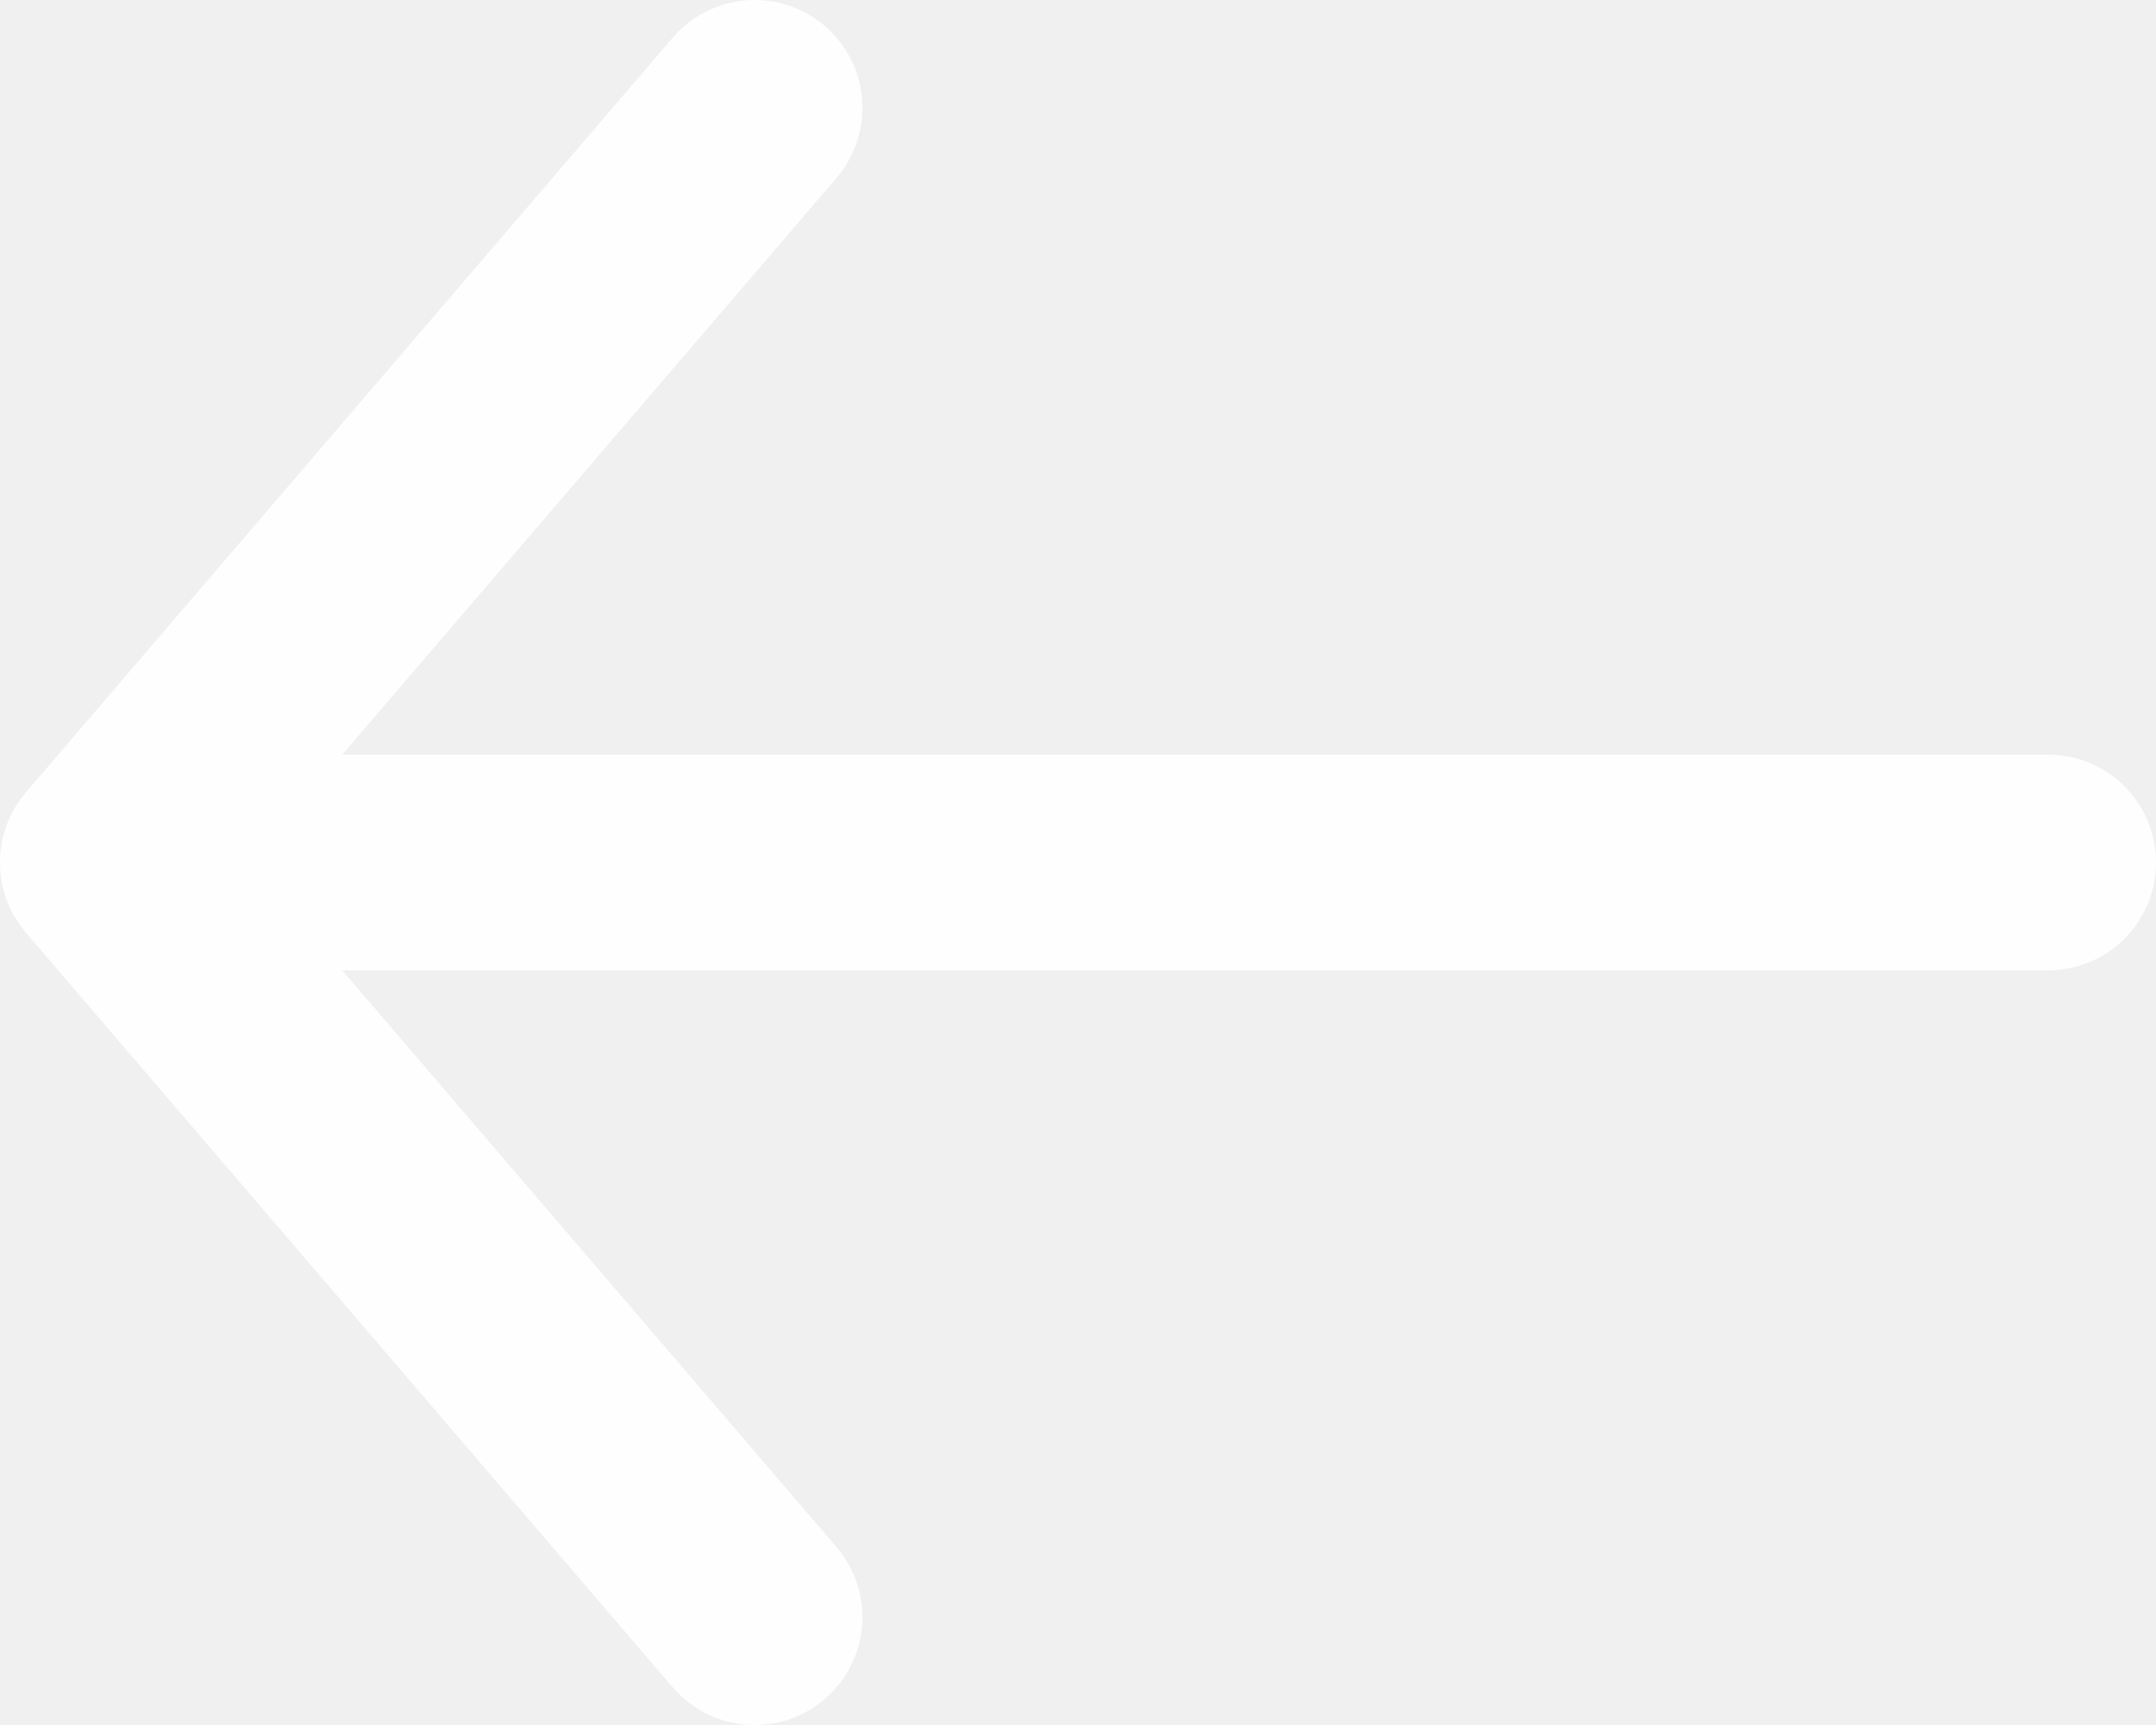
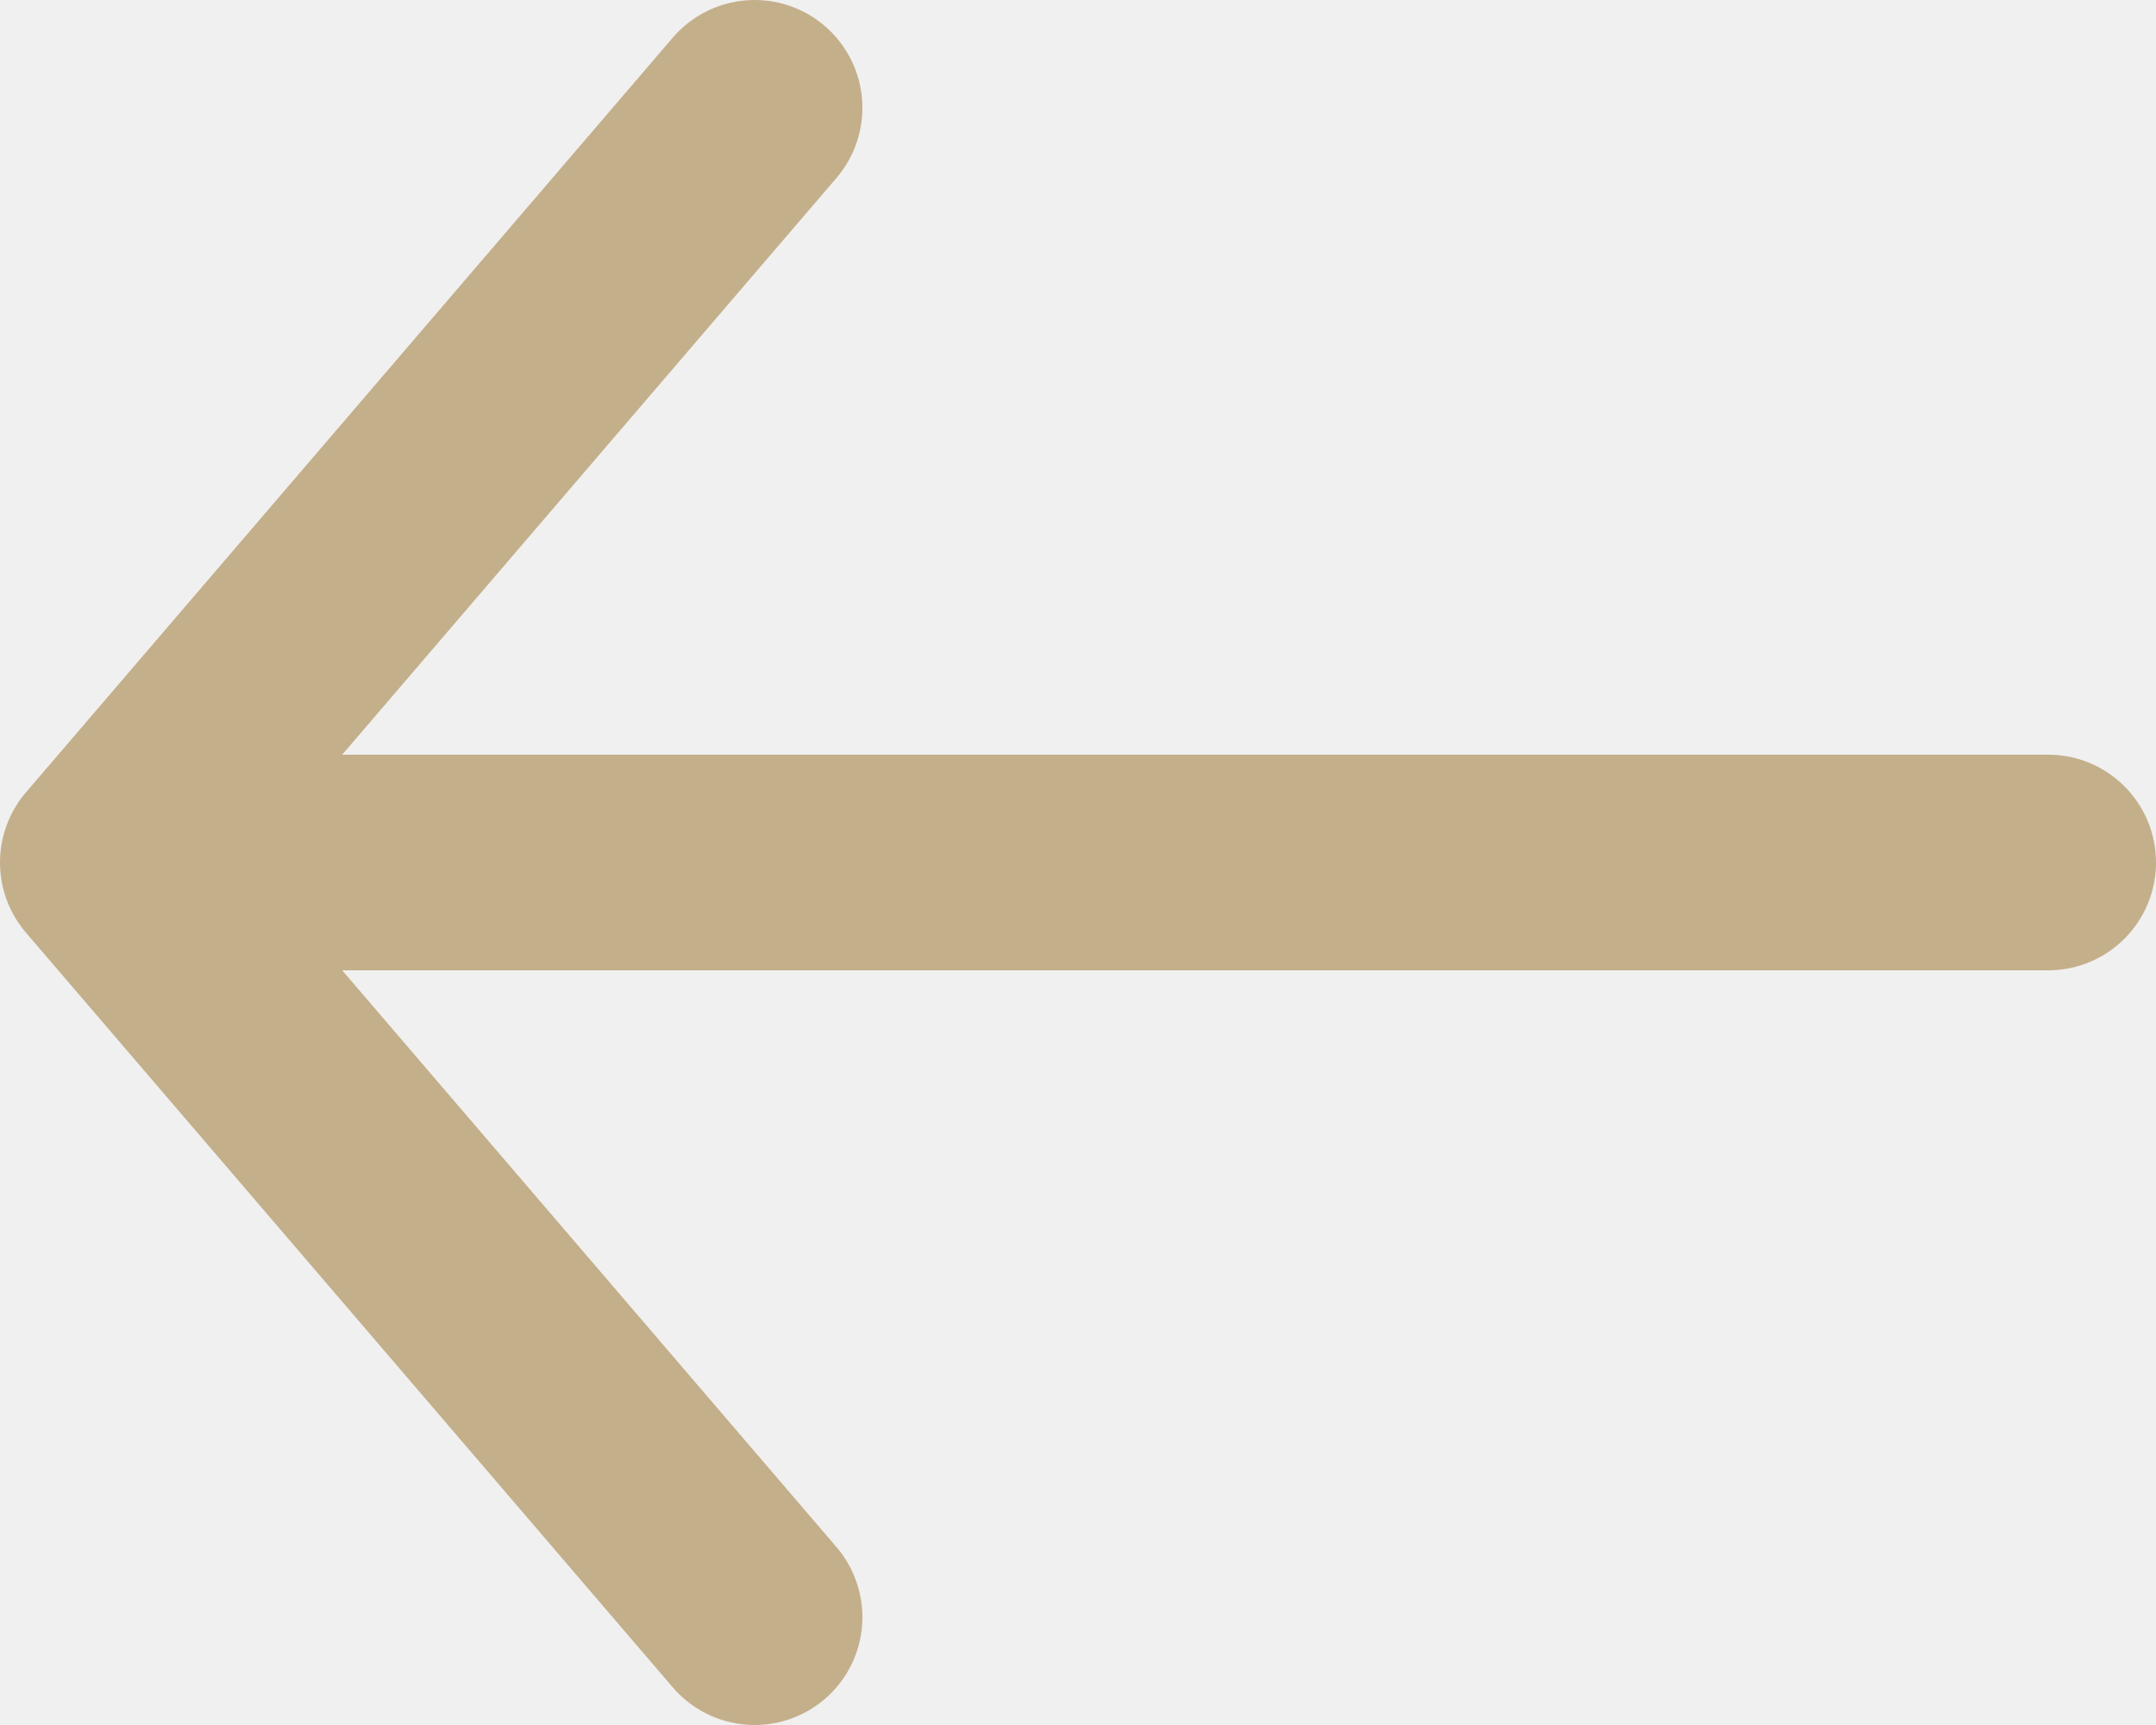
<svg xmlns="http://www.w3.org/2000/svg" width="20" height="16" viewBox="0 0 20 16" fill="none">
-   <path id="Vector" d="M7 1L1 8M7 15L1 8M1 8L19 8" stroke="white" stroke-opacity="0.95" stroke-width="2" stroke-linecap="round" stroke-linejoin="round" />
+   <path d="M7 1L1 8M7 15L1 8M1 8L19 8" stroke="#C3AC87" stroke-opacity="0.95" stroke-width="2" stroke-linecap="round" stroke-linejoin="round" />
</svg>
